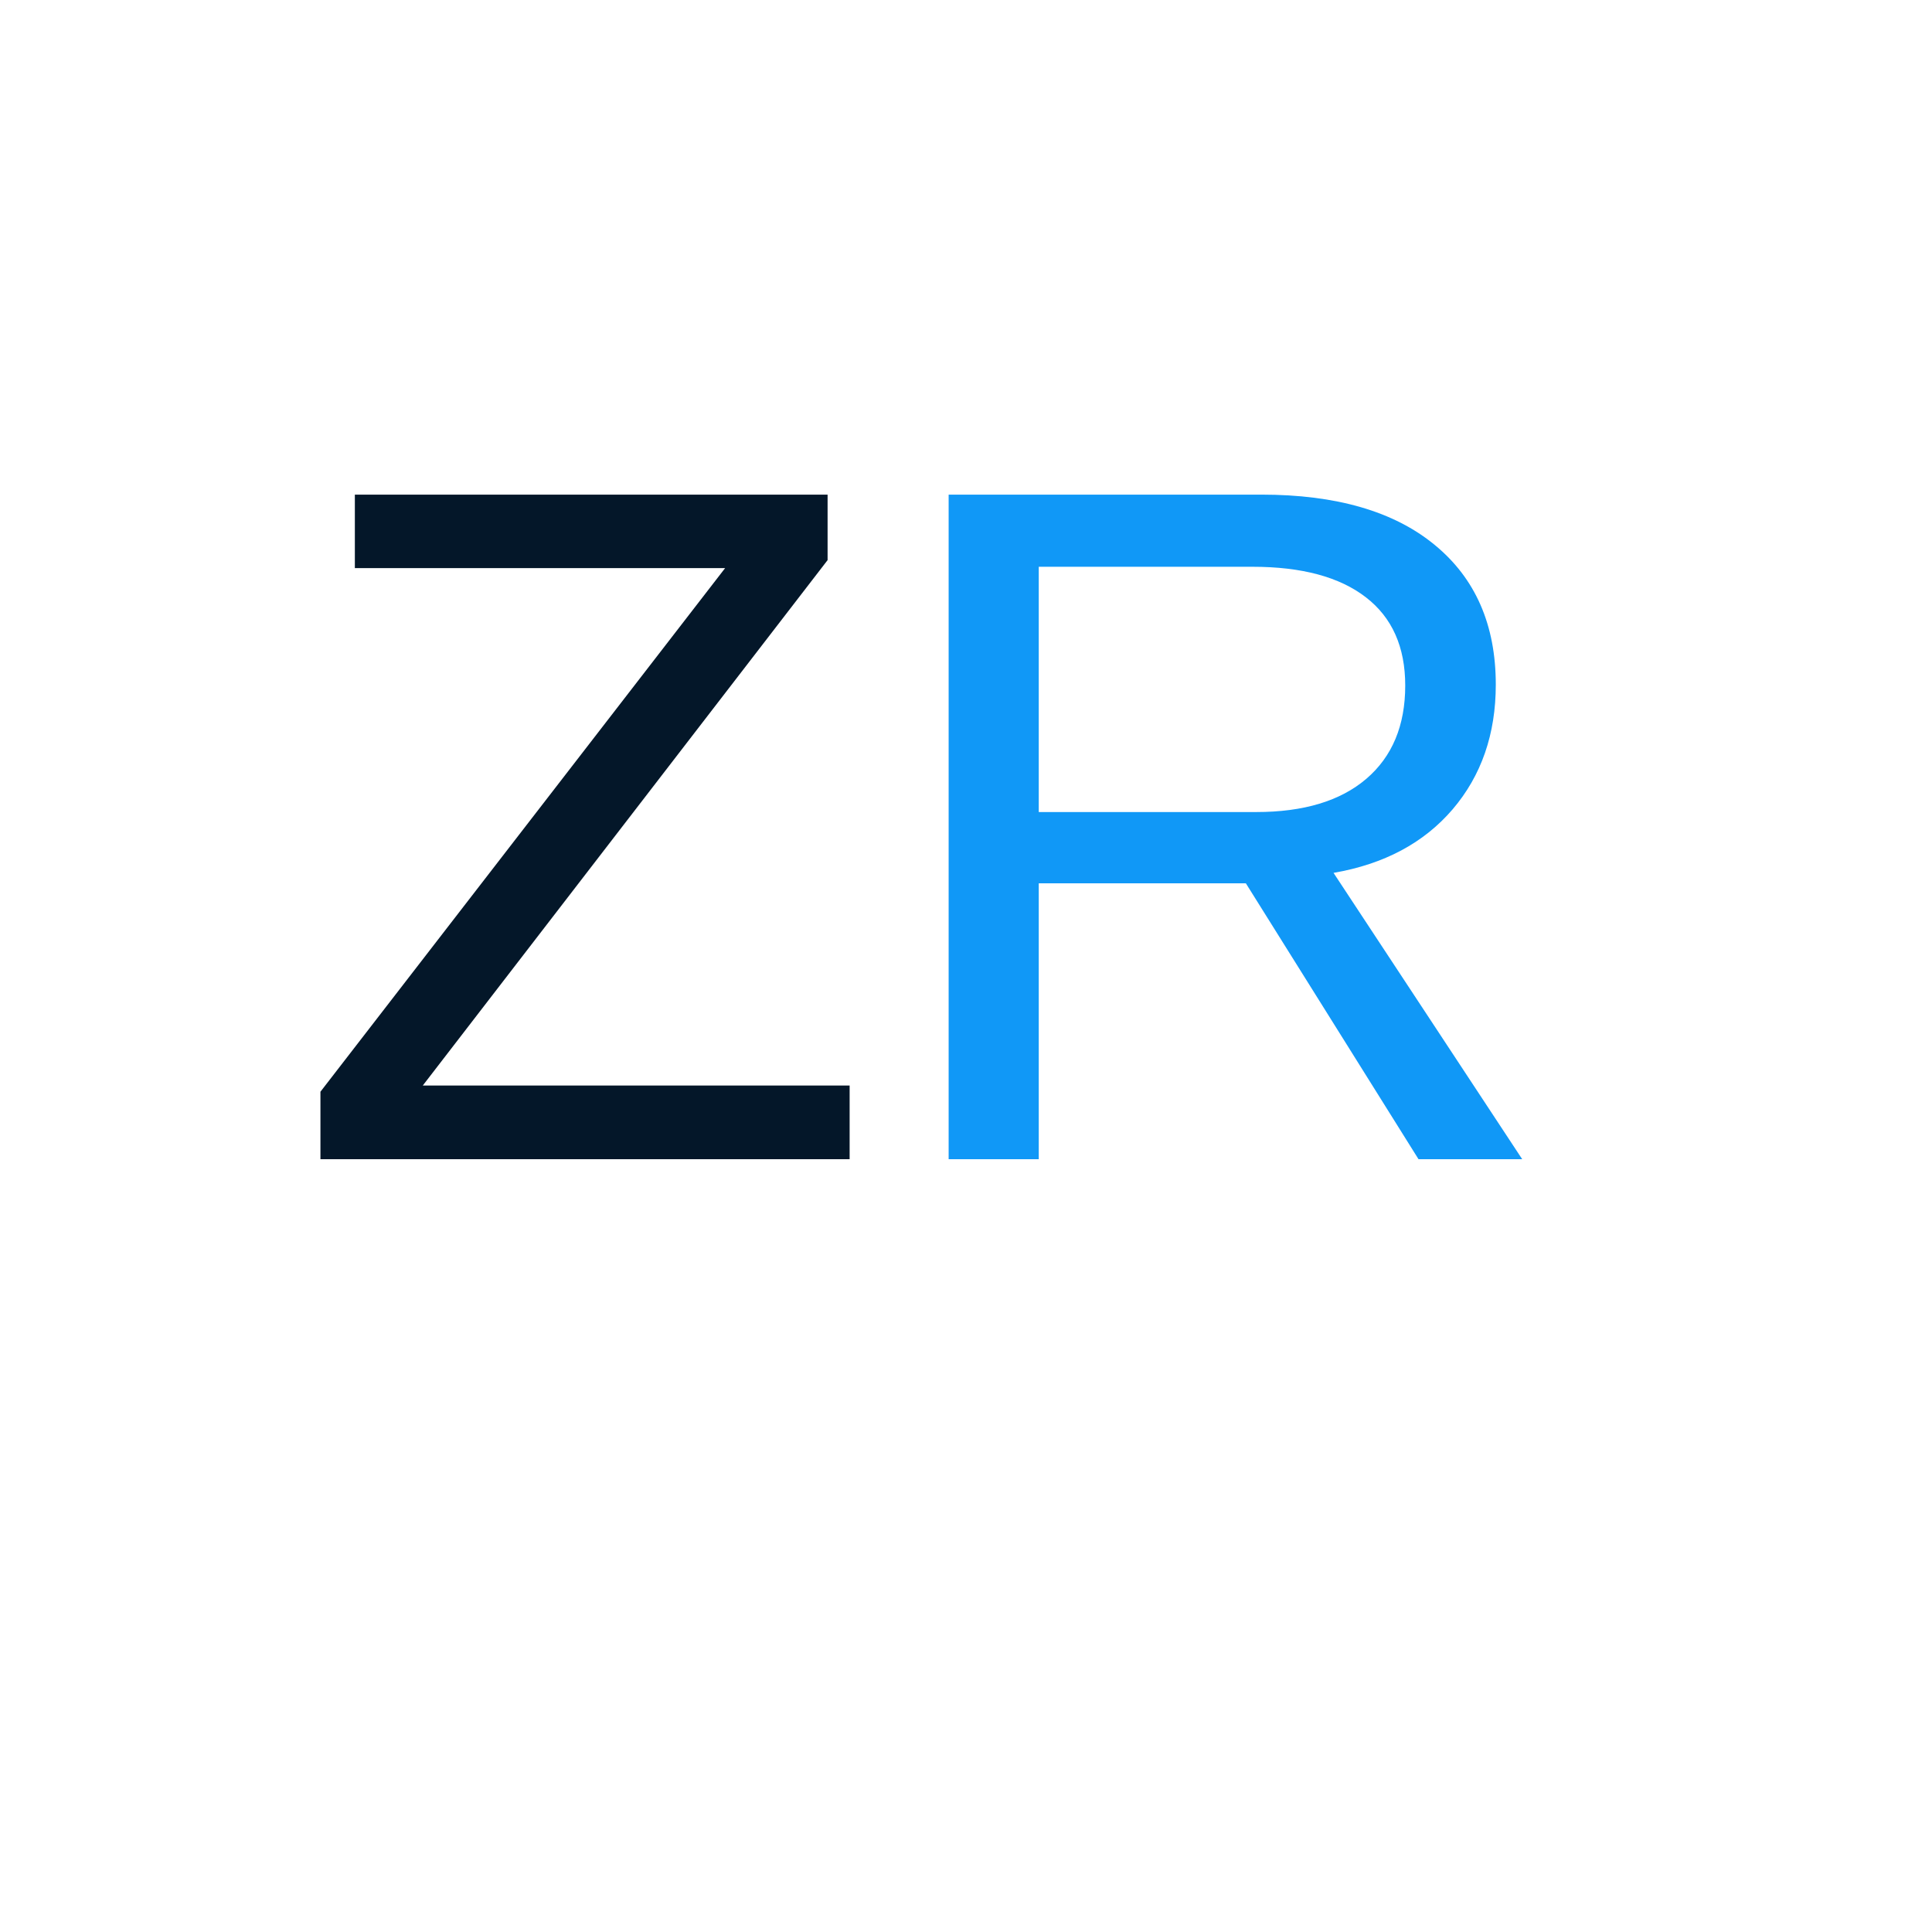
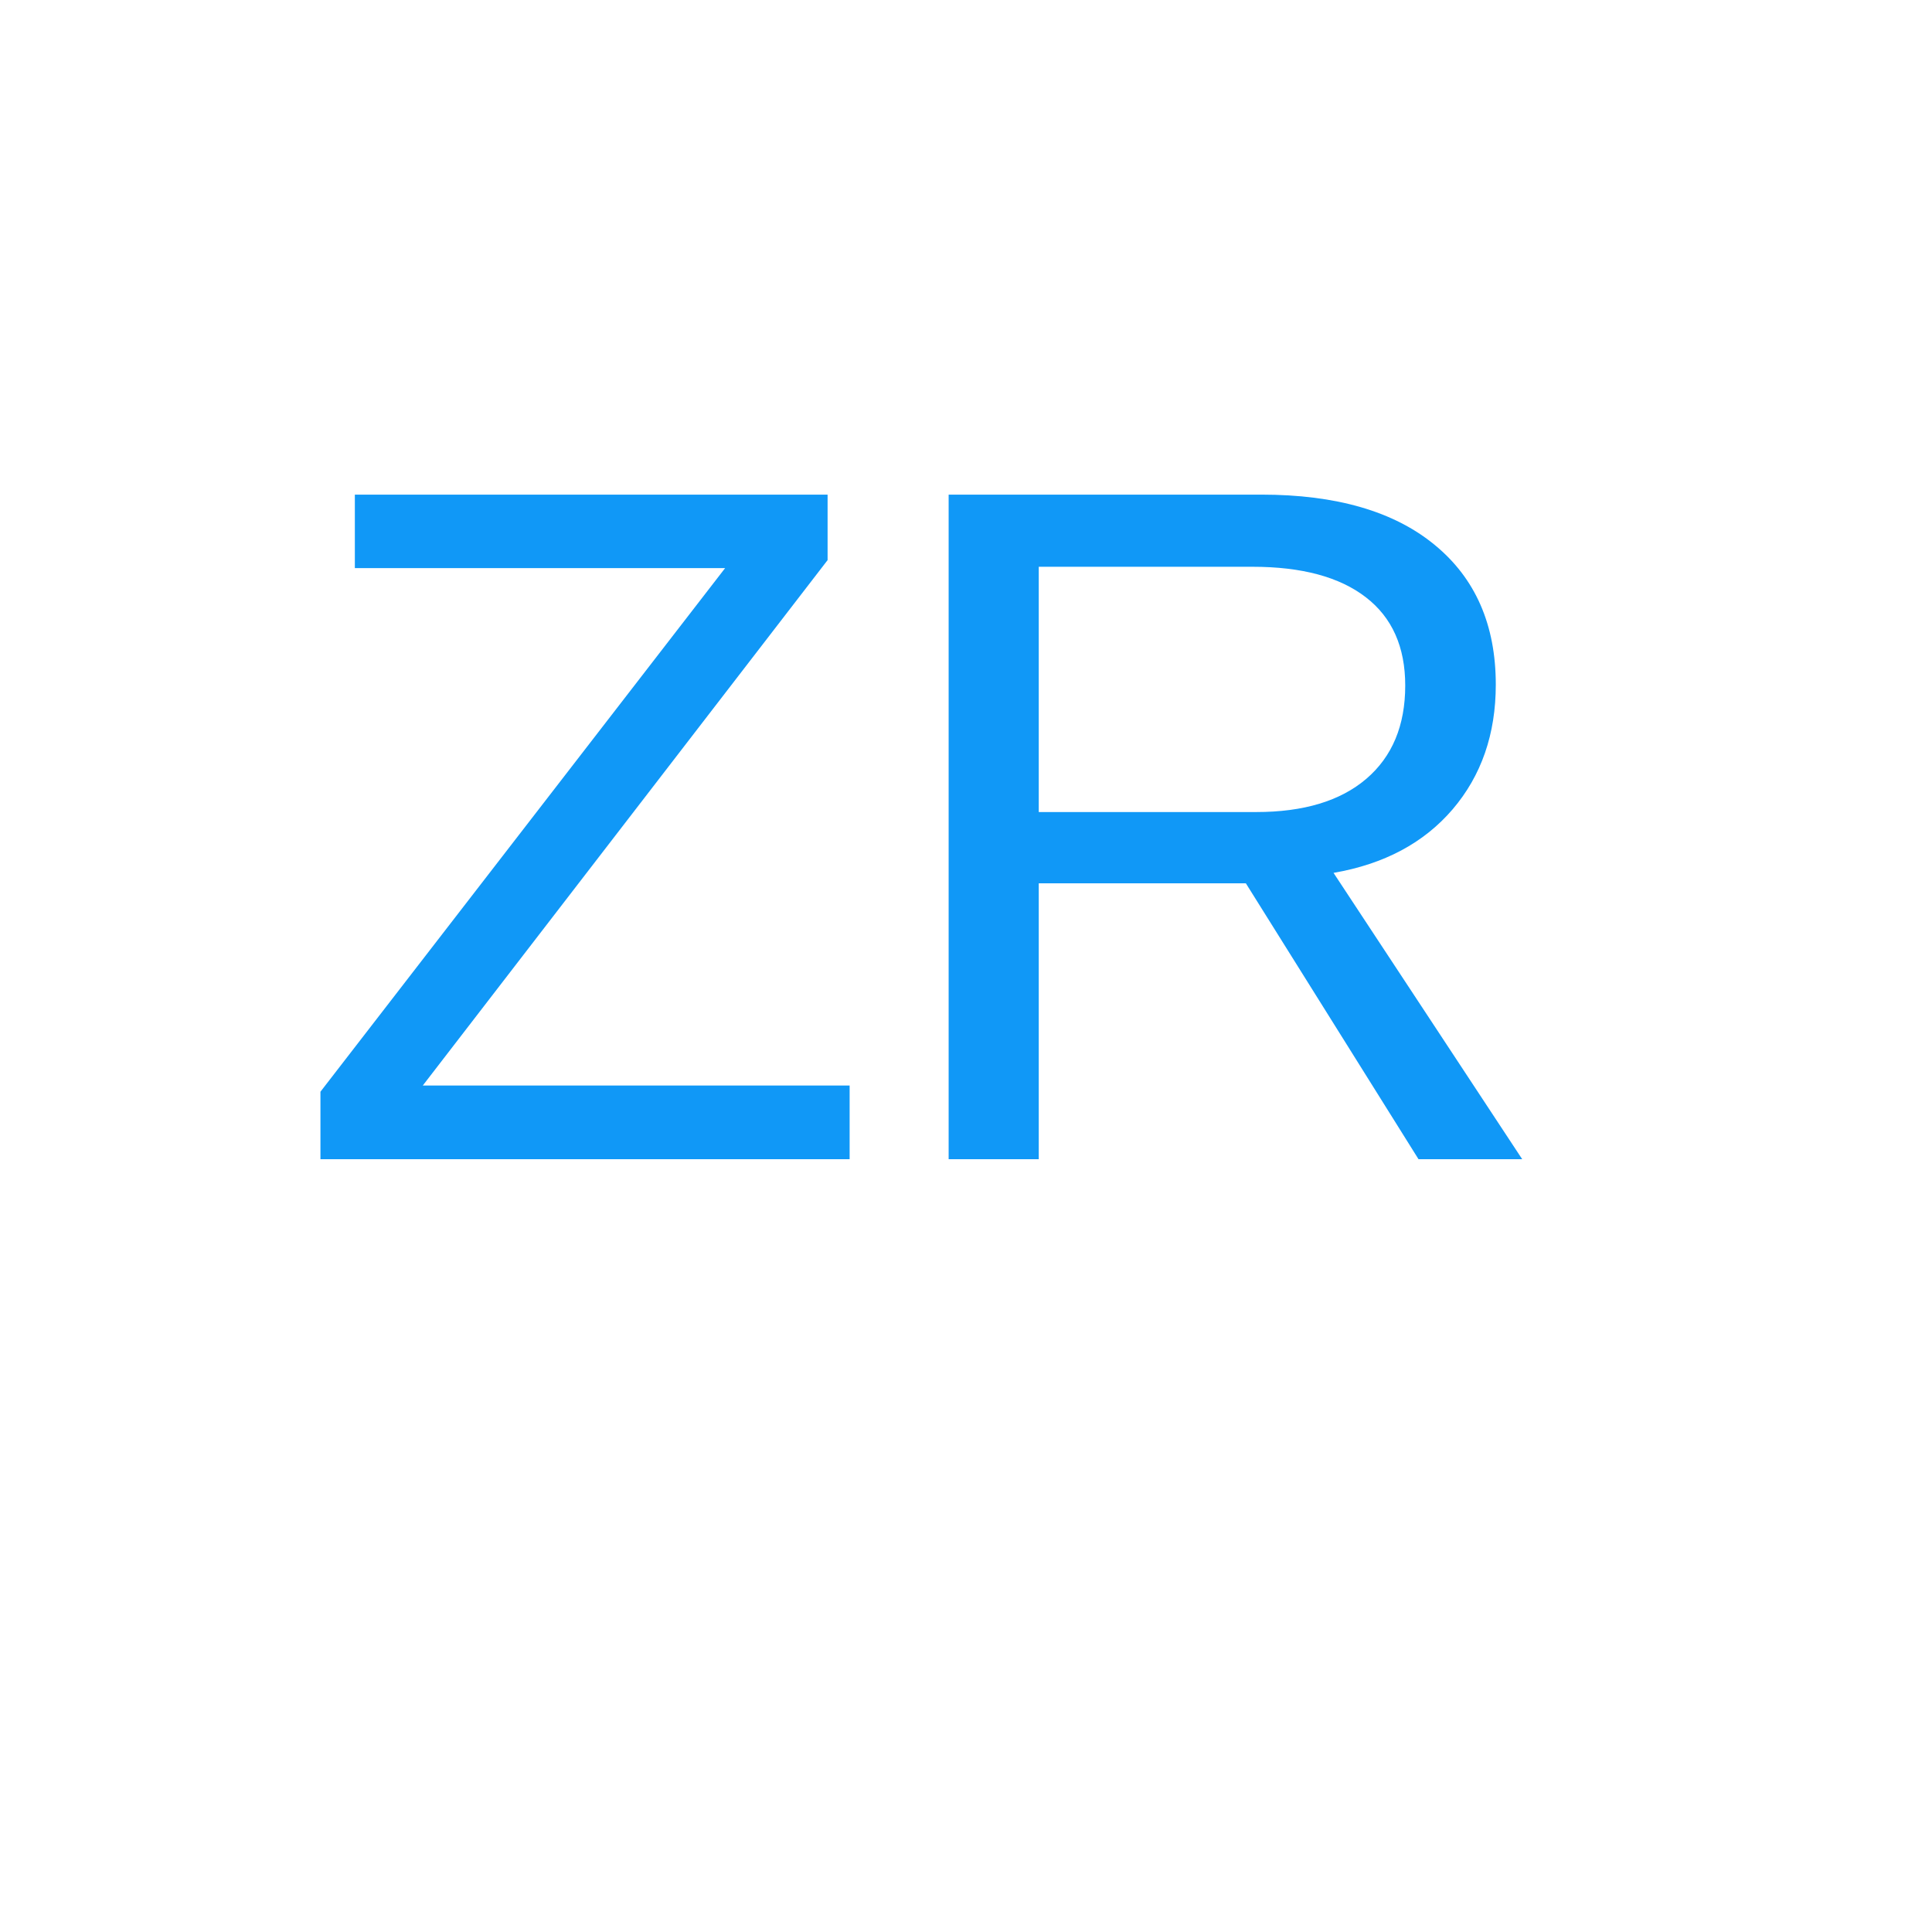
<svg xmlns="http://www.w3.org/2000/svg" width="200" height="200" viewBox="0 0 200 200">
  <rect x="0" y="0" width="200" height="200" fill="#ffffff" />
-   <text x="30" y="120" font-family="Arial" font-size="100" fill="#041729">Z</text>
+   <text x="30" y="120" font-family="Arial" font-size="100" fill="#1098f7">Z</text>
  <text x="90" y="120" font-family="Arial" font-size="100" fill="#1098f7">R</text>
</svg>
